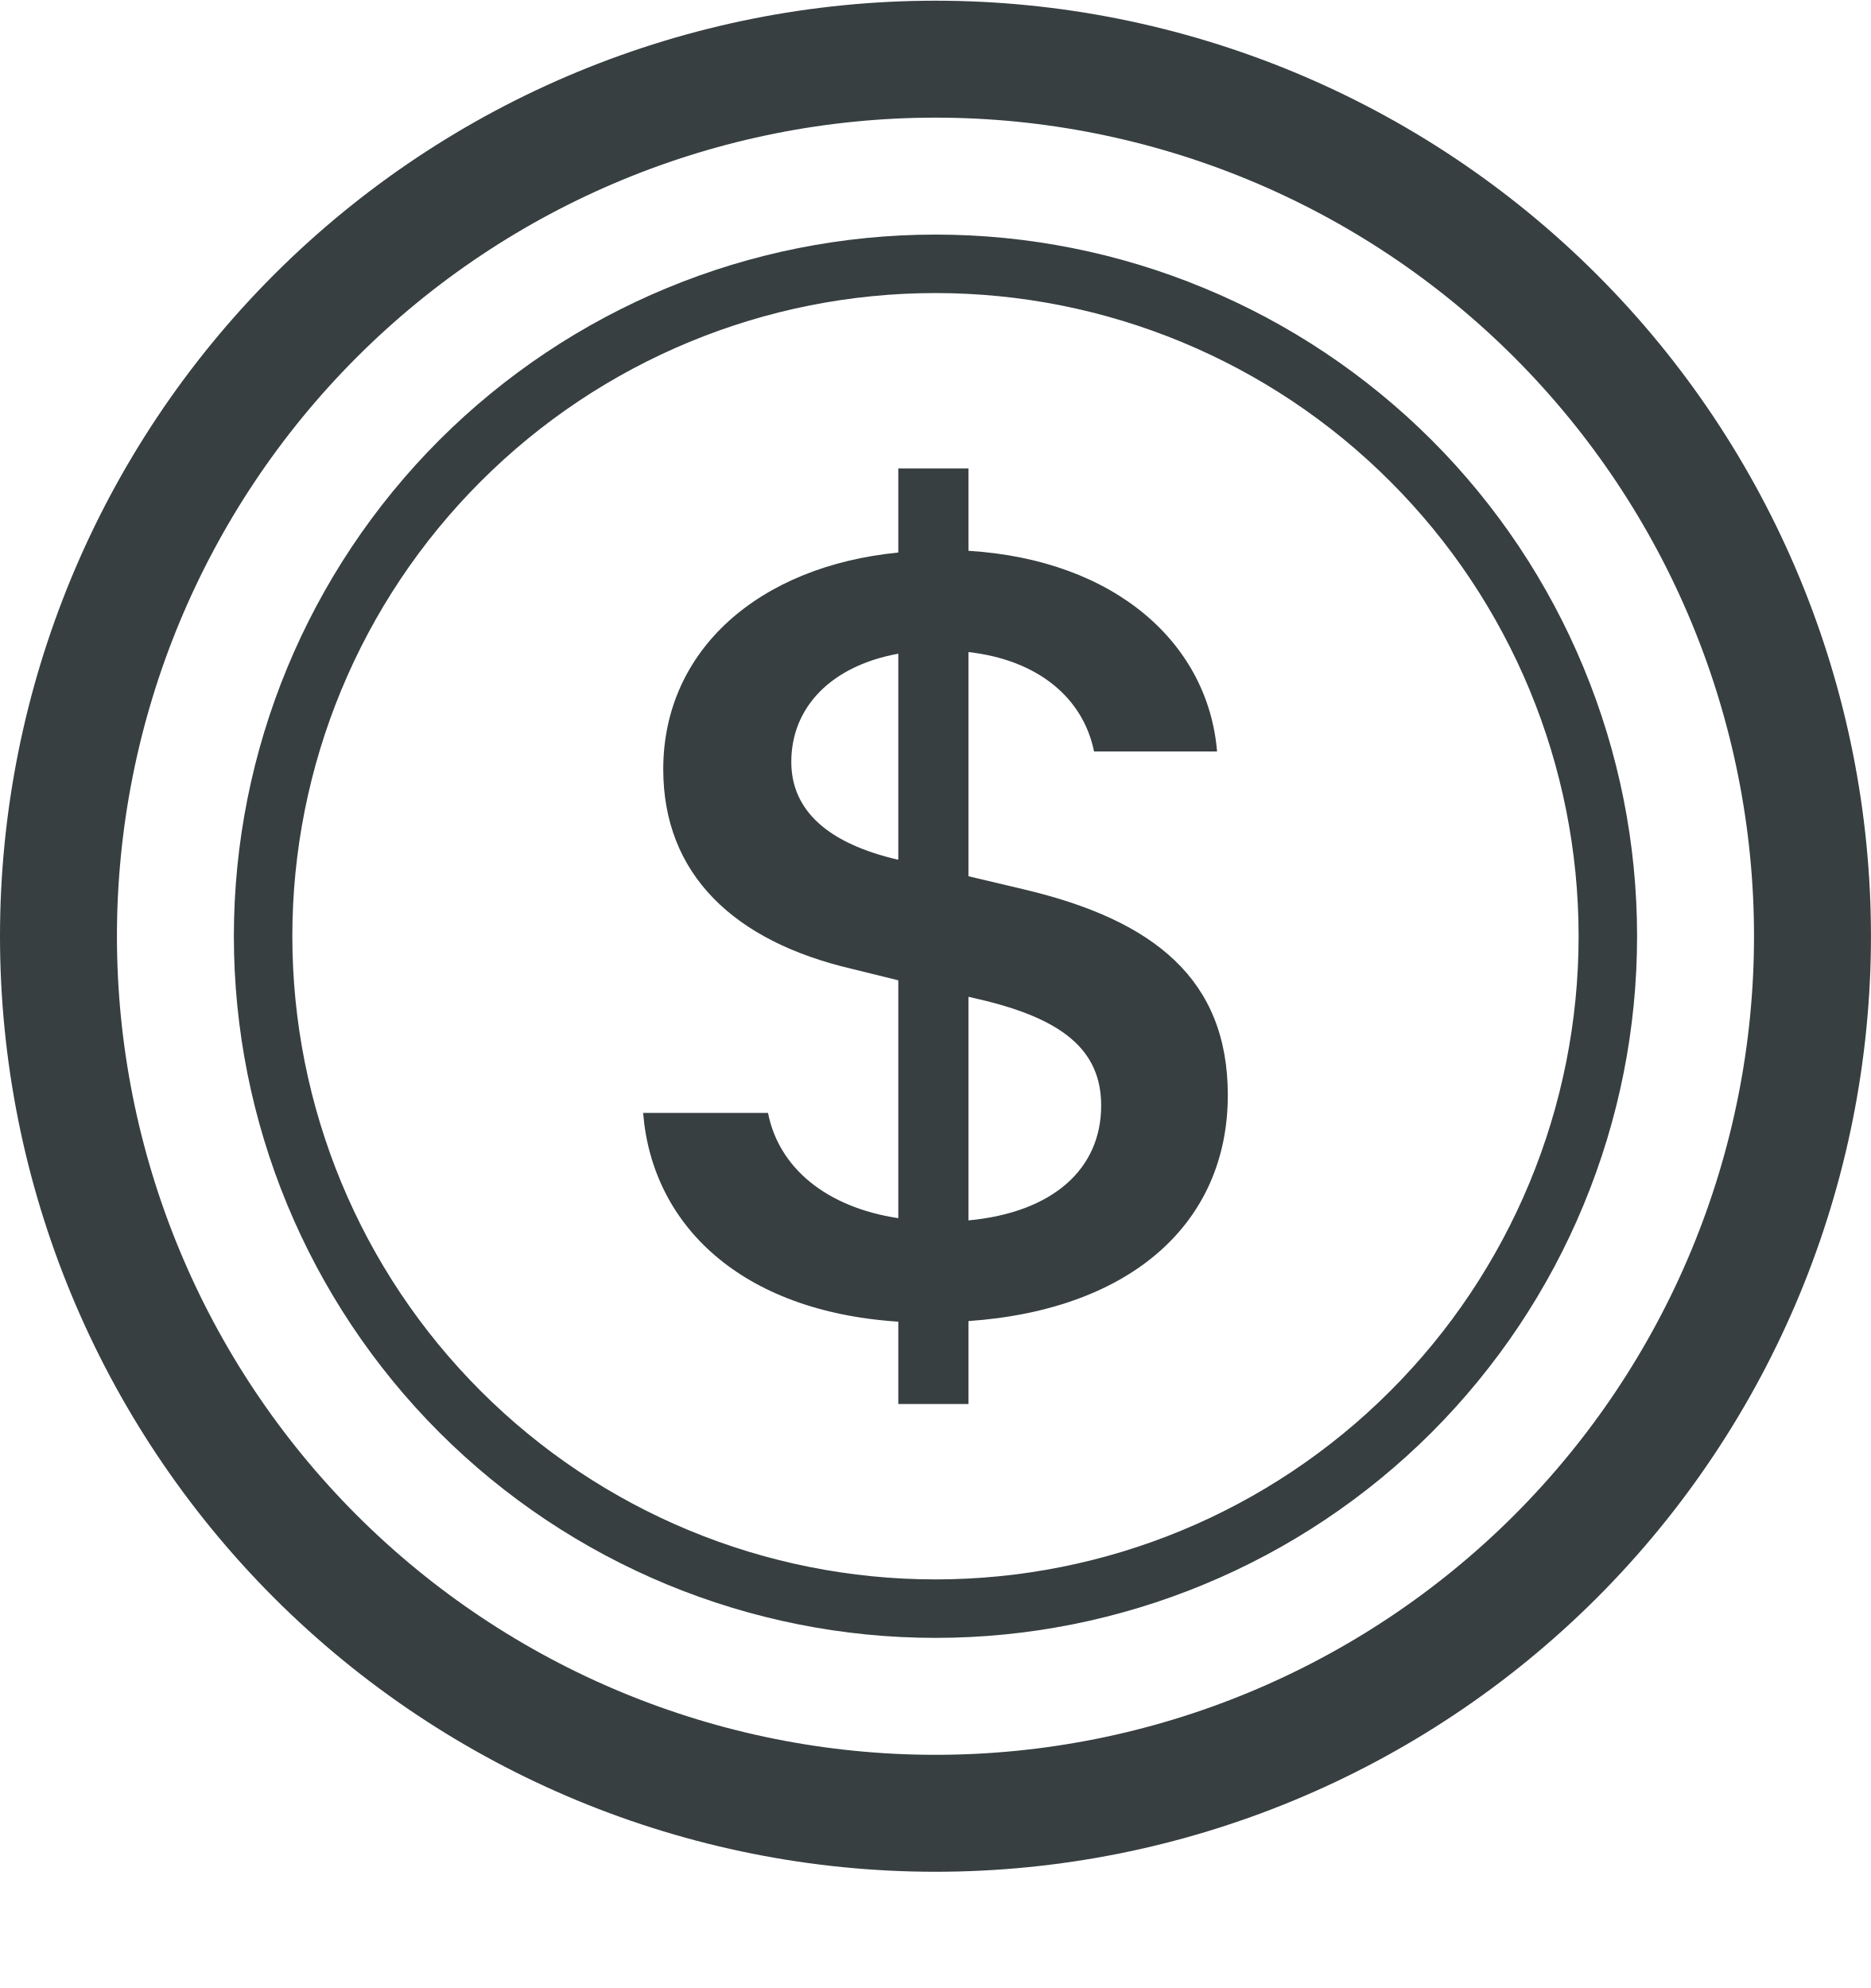
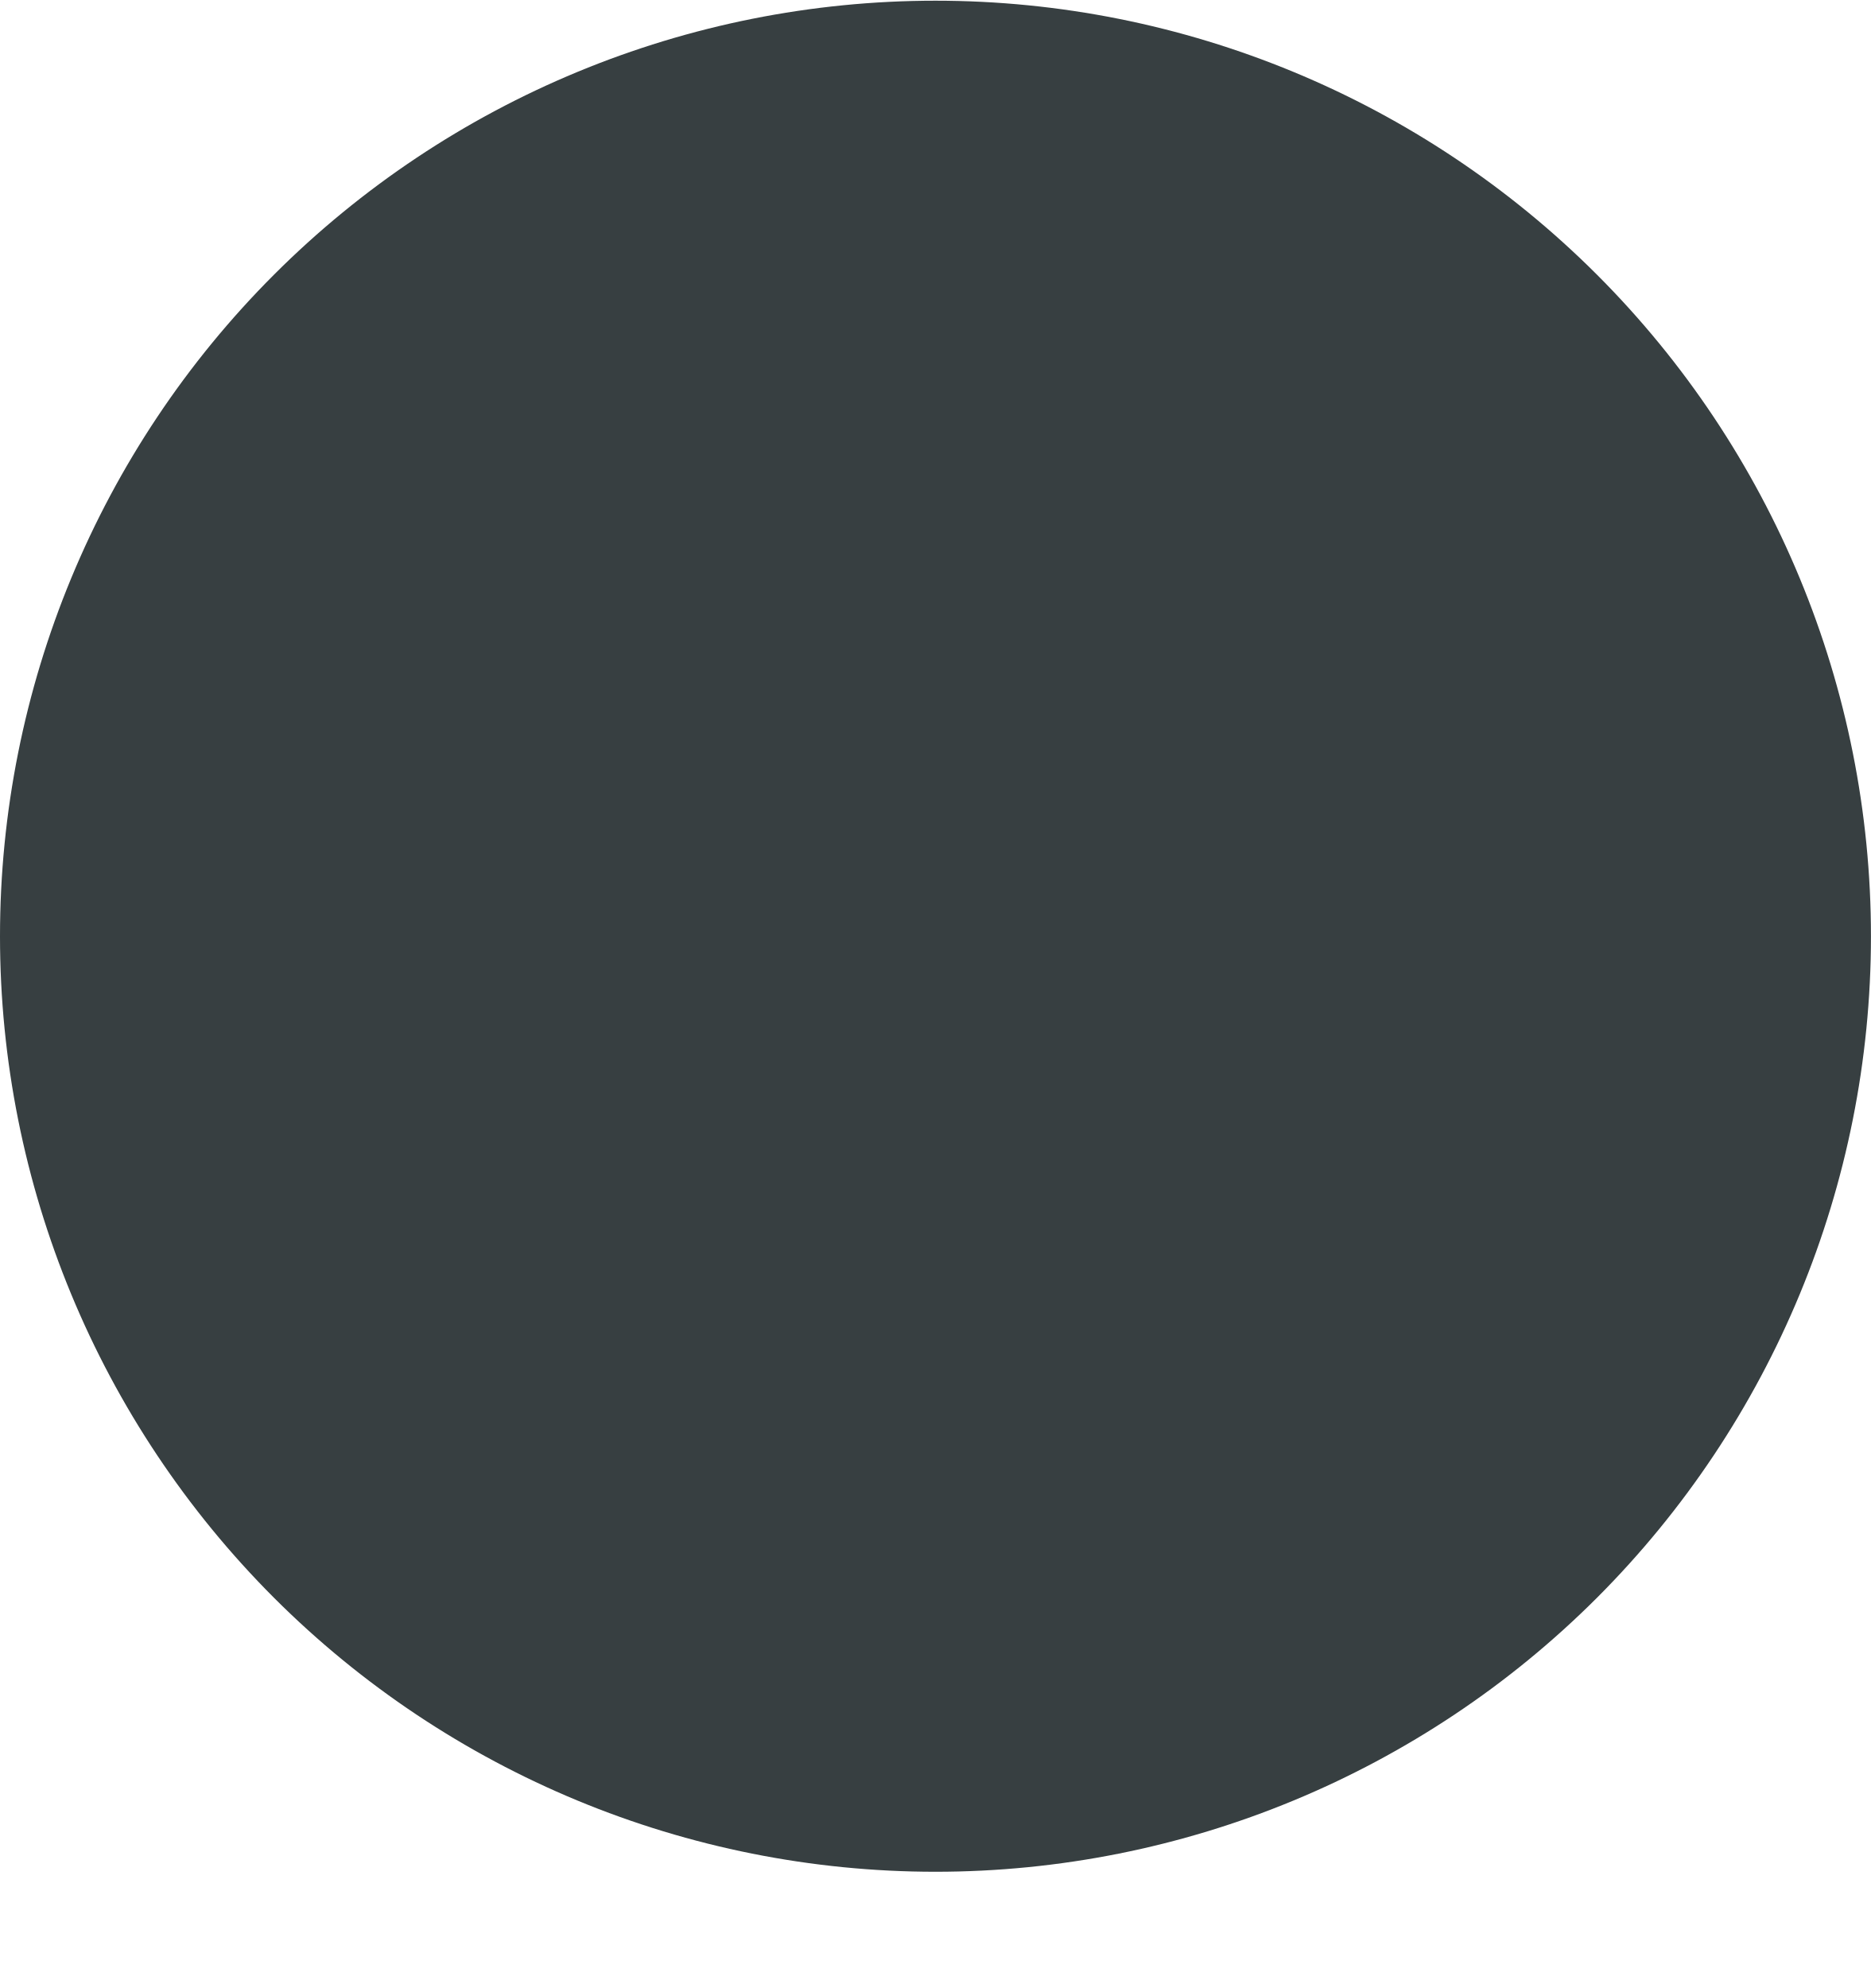
<svg xmlns="http://www.w3.org/2000/svg" width="16" height="17" viewBox="0 0 16 17" fill="none">
  <path d="M5.5 9.517C5.576 10.471 6.33 11.214 7.682 11.302V12.006H8.282V11.297C9.682 11.199 10.5 10.451 10.5 9.365C10.5 8.378 9.874 7.869 8.755 7.605L8.282 7.493V5.576C8.882 5.644 9.264 5.972 9.356 6.426H10.408C10.332 5.507 9.544 4.788 8.282 4.71V4.006H7.682V4.725C6.487 4.842 5.672 5.561 5.672 6.578C5.672 7.478 6.278 8.05 7.285 8.285L7.682 8.383V10.417C7.067 10.324 6.66 9.987 6.568 9.517H5.5ZM7.677 7.351C7.087 7.214 6.767 6.935 6.767 6.515C6.767 6.045 7.112 5.693 7.682 5.59V7.35H7.677V7.351ZM8.369 8.544C9.086 8.71 9.417 8.979 9.417 9.454C9.417 9.996 9.005 10.368 8.282 10.436V8.524L8.369 8.544Z" fill="#373F41" />
-   <path fill-rule="evenodd" clip-rule="evenodd" d="M8 15.006C9.857 15.006 11.637 14.268 12.95 12.956C14.262 11.643 15 9.862 15 8.006C15 6.149 14.262 4.369 12.95 3.056C11.637 1.743 9.857 1.006 8 1.006C6.143 1.006 4.363 1.743 3.05 3.056C1.738 4.369 1 6.149 1 8.006C1 9.862 1.738 11.643 3.05 12.956C4.363 14.268 6.143 15.006 8 15.006ZM8 16.006C10.122 16.006 12.157 15.163 13.657 13.663C15.157 12.162 16 10.128 16 8.006C16 5.884 15.157 3.849 13.657 2.349C12.157 0.849 10.122 0.006 8 0.006C5.878 0.006 3.843 0.849 2.343 2.349C0.843 3.849 0 5.884 0 8.006C0 10.128 0.843 12.162 2.343 13.663C3.843 15.163 5.878 16.006 8 16.006Z" fill="#373F41" />
-   <path fill-rule="evenodd" clip-rule="evenodd" d="M8 13.506C9.459 13.506 10.858 12.927 11.889 11.895C12.921 10.864 13.5 9.465 13.5 8.006C13.5 6.547 12.921 5.148 11.889 4.117C10.858 3.085 9.459 2.506 8 2.506C6.541 2.506 5.142 3.085 4.111 4.117C3.079 5.148 2.5 6.547 2.5 8.006C2.5 9.465 3.079 10.864 4.111 11.895C5.142 12.927 6.541 13.506 8 13.506ZM8 14.006C8.788 14.006 9.568 13.851 10.296 13.549C11.024 13.248 11.685 12.806 12.243 12.249C12.8 11.691 13.242 11.03 13.543 10.302C13.845 9.574 14 8.794 14 8.006C14 7.218 13.845 6.438 13.543 5.71C13.242 4.982 12.8 4.32 12.243 3.763C11.685 3.206 11.024 2.764 10.296 2.463C9.568 2.161 8.788 2.006 8 2.006C6.409 2.006 4.883 2.638 3.757 3.763C2.632 4.889 2 6.415 2 8.006C2 9.597 2.632 11.123 3.757 12.249C4.883 13.374 6.409 14.006 8 14.006Z" fill="#373F41" />
+   <path d="M8 15.006C9.857 15.006 11.637 14.268 12.95 12.956C14.262 11.643 15 9.862 15 8.006C15 6.149 14.262 4.369 12.95 3.056C11.637 1.743 9.857 1.006 8 1.006C6.143 1.006 4.363 1.743 3.05 3.056C1.738 4.369 1 6.149 1 8.006C1 9.862 1.738 11.643 3.05 12.956C4.363 14.268 6.143 15.006 8 15.006ZM8 16.006C10.122 16.006 12.157 15.163 13.657 13.663C15.157 12.162 16 10.128 16 8.006C16 5.884 15.157 3.849 13.657 2.349C12.157 0.849 10.122 0.006 8 0.006C5.878 0.006 3.843 0.849 2.343 2.349C0.843 3.849 0 5.884 0 8.006C0 10.128 0.843 12.162 2.343 13.663C3.843 15.163 5.878 16.006 8 16.006Z" fill="#373F41" />
+   <path d="M8 13.506C9.459 13.506 10.858 12.927 11.889 11.895C12.921 10.864 13.5 9.465 13.5 8.006C13.5 6.547 12.921 5.148 11.889 4.117C10.858 3.085 9.459 2.506 8 2.506C6.541 2.506 5.142 3.085 4.111 4.117C3.079 5.148 2.5 6.547 2.5 8.006C2.5 9.465 3.079 10.864 4.111 11.895C5.142 12.927 6.541 13.506 8 13.506ZM8 14.006C8.788 14.006 9.568 13.851 10.296 13.549C11.024 13.248 11.685 12.806 12.243 12.249C12.8 11.691 13.242 11.03 13.543 10.302C13.845 9.574 14 8.794 14 8.006C14 7.218 13.845 6.438 13.543 5.71C13.242 4.982 12.8 4.32 12.243 3.763C11.685 3.206 11.024 2.764 10.296 2.463C9.568 2.161 8.788 2.006 8 2.006C6.409 2.006 4.883 2.638 3.757 3.763C2.632 4.889 2 6.415 2 8.006C2 9.597 2.632 11.123 3.757 12.249C4.883 13.374 6.409 14.006 8 14.006Z" fill="#373F41" />
</svg>
